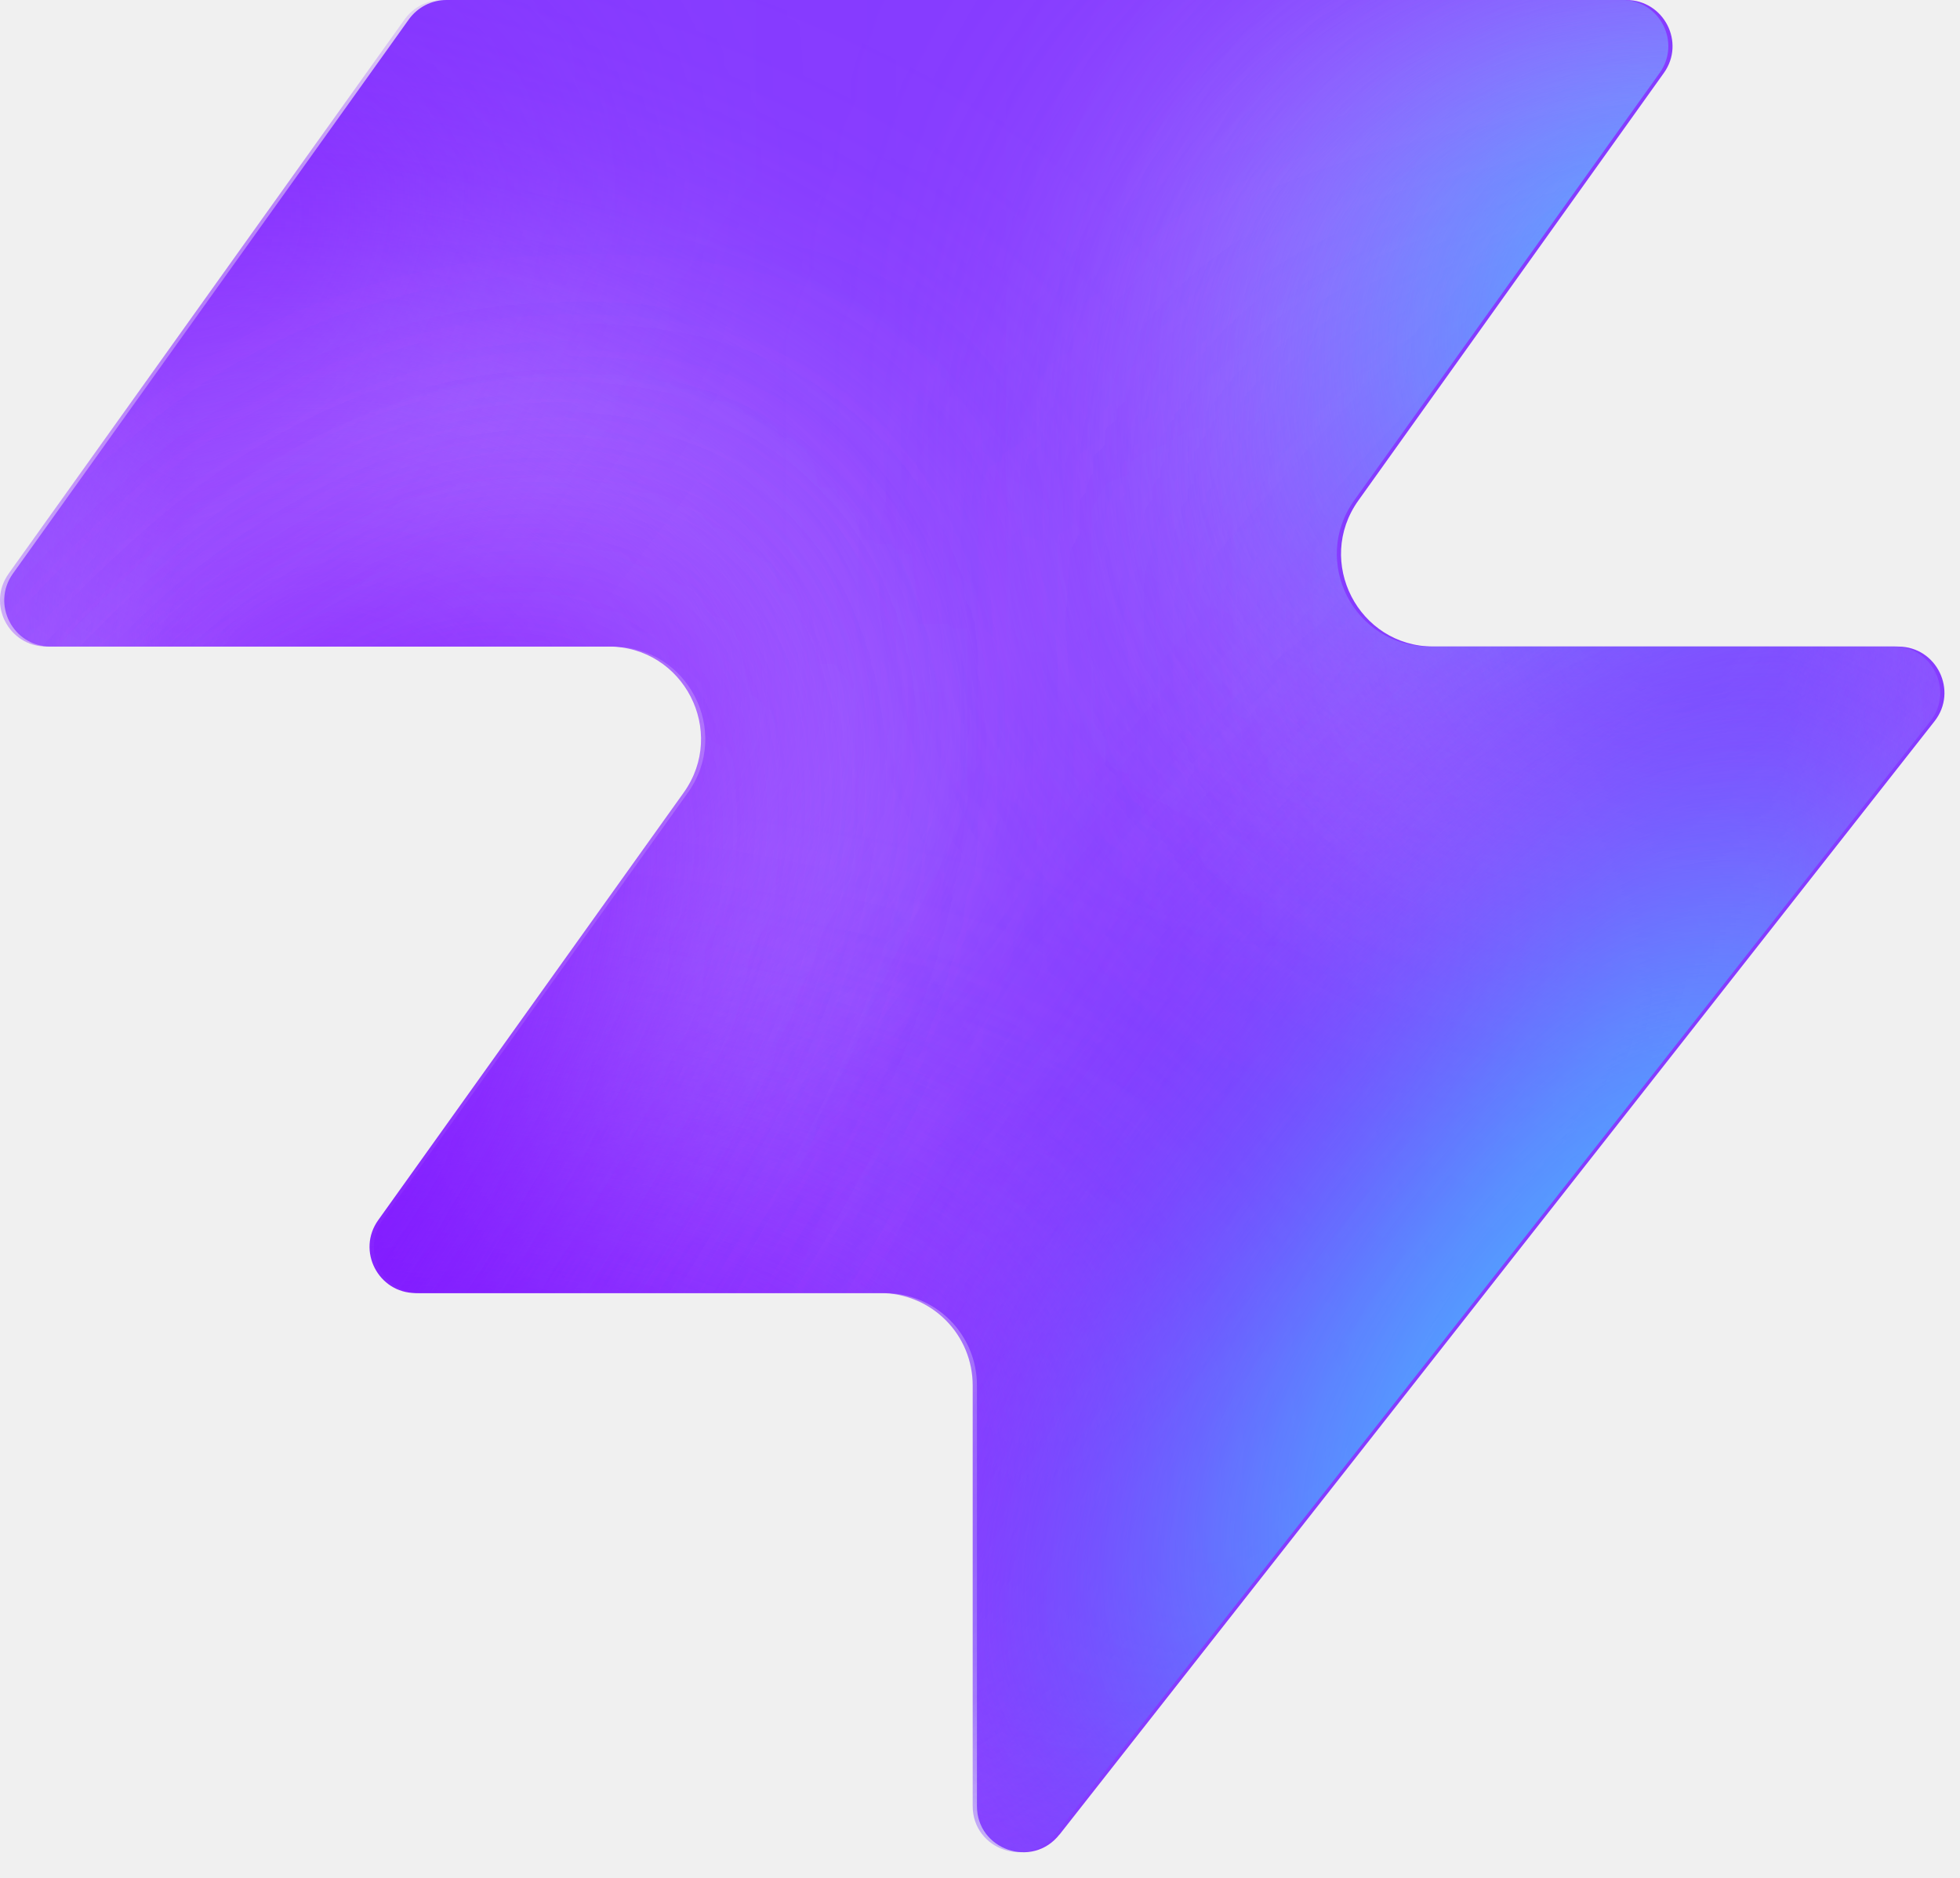
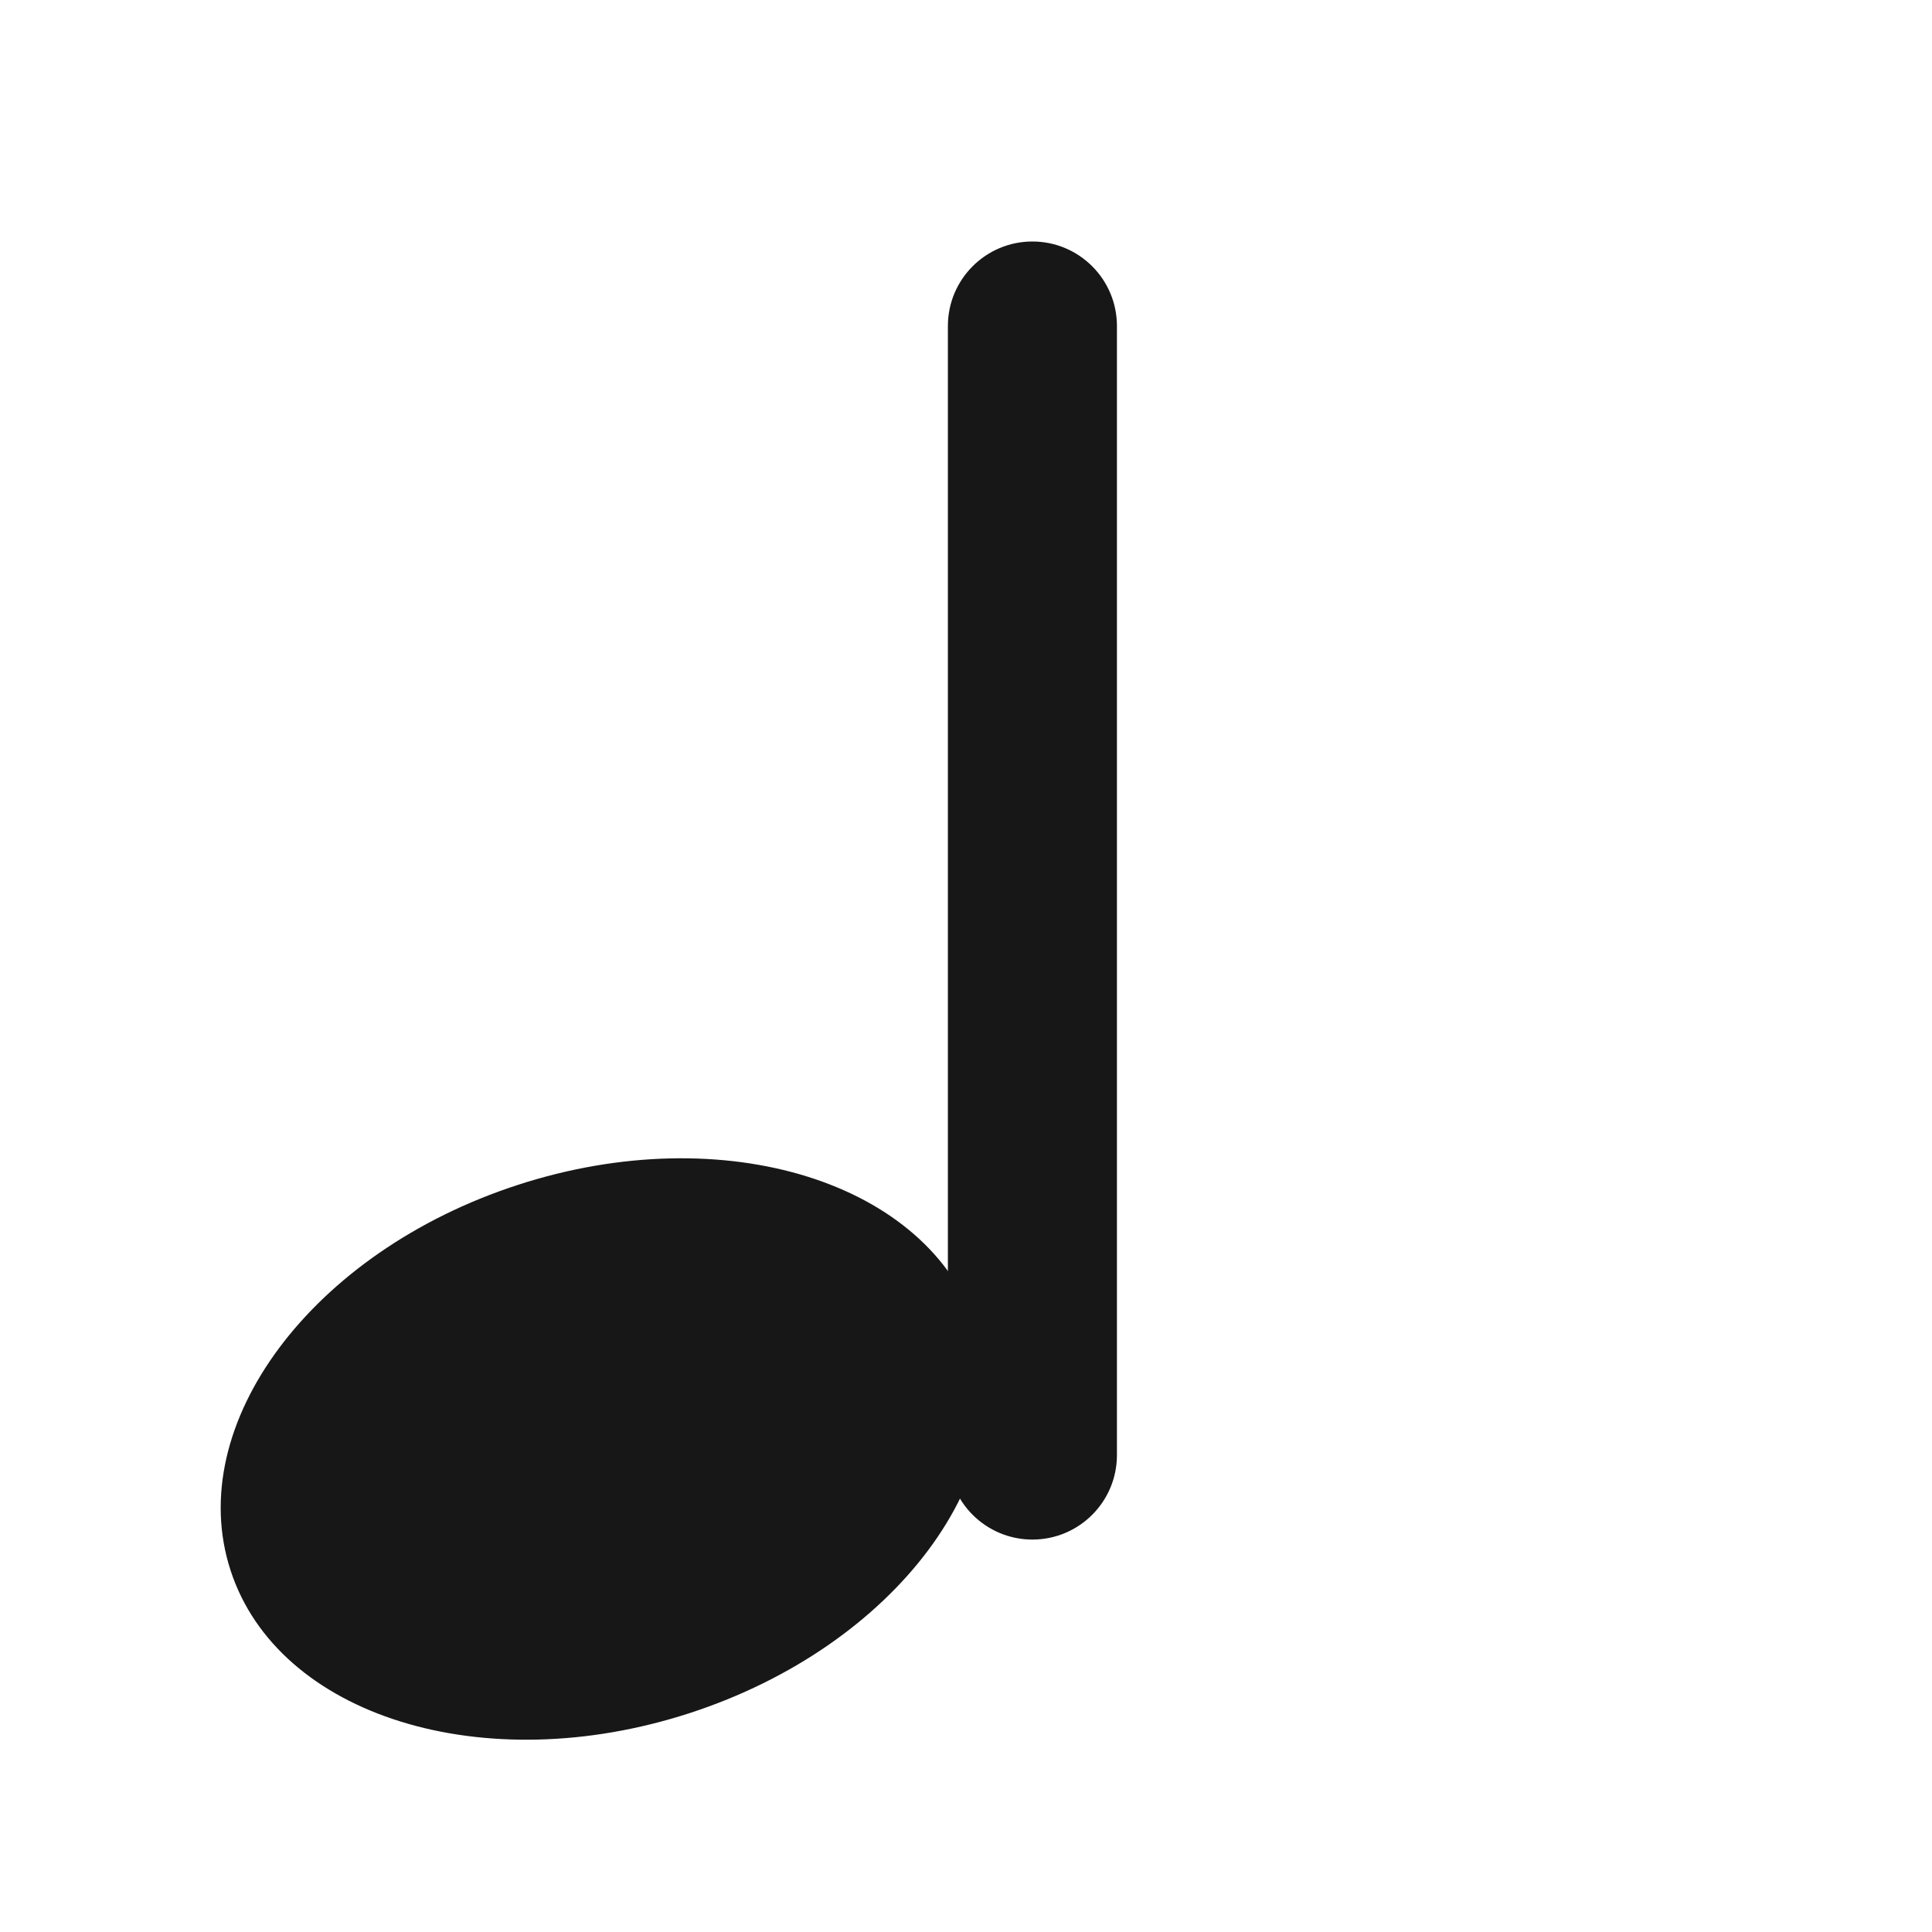
- <svg xmlns="http://www.w3.org/2000/svg" width="48" height="46" fill="none" viewBox="0 0 48 46">
-   <path fill="#863bff" d="M25.946 44.938c-.664.845-2.021.375-2.021-.698V33.937a2.26 2.26 0 0 0-2.262-2.262H10.287c-.92 0-1.456-1.04-.92-1.788l7.48-10.471c1.07-1.497 0-3.578-1.842-3.578H1.237c-.92 0-1.456-1.04-.92-1.788L10.013.474c.214-.297.556-.474.92-.474h28.894c.92 0 1.456 1.04.92 1.788l-7.48 10.471c-1.07 1.498 0 3.579 1.842 3.579h11.377c.943 0 1.473 1.088.89 1.83L25.947 44.94z" style="fill:#863bff;fill:color(display-p3 .525 .23 1);fill-opacity:1" />
-   <mask id="a" width="48" height="46" x="0" y="0" maskUnits="userSpaceOnUse" style="mask-type:alpha">
-     <path fill="#000" d="M25.842 44.938c-.664.844-2.021.375-2.021-.698V33.937a2.26 2.26 0 0 0-2.262-2.262H10.183c-.92 0-1.456-1.04-.92-1.788l7.48-10.471c1.07-1.498 0-3.579-1.842-3.579H1.133c-.92 0-1.456-1.04-.92-1.787L9.91.473c.214-.297.556-.474.92-.474h28.894c.92 0 1.456 1.04.92 1.788l-7.48 10.471c-1.07 1.498 0 3.578 1.842 3.578h11.377c.943 0 1.473 1.088.89 1.832L25.843 44.94z" style="fill:#000;fill-opacity:1" />
-   </mask>
-   <g mask="url(#a)">
-     <g filter="url(#b)">
-       <ellipse cx="5.508" cy="14.704" fill="#ede6ff" rx="5.508" ry="14.704" style="fill:#ede6ff;fill:color(display-p3 .927 .903 1);fill-opacity:1" transform="matrix(.00324 1 1 -.00324 -4.47 31.516)" />
-     </g>
-     <g filter="url(#c)">
-       <ellipse cx="10.399" cy="29.851" fill="#ede6ff" rx="10.399" ry="29.851" style="fill:#ede6ff;fill:color(display-p3 .927 .903 1);fill-opacity:1" transform="matrix(.00324 1 1 -.00324 -39.328 7.883)" />
-     </g>
-     <g filter="url(#d)">
-       <ellipse cx="5.508" cy="30.487" fill="#7e14ff" rx="5.508" ry="30.487" style="fill:#7e14ff;fill:color(display-p3 .492 .077 1);fill-opacity:1" transform="rotate(89.814 -25.913 -14.639)scale(1 -1)" />
-     </g>
-     <g filter="url(#e)">
-       <ellipse cx="5.508" cy="30.599" fill="#7e14ff" rx="5.508" ry="30.599" style="fill:#7e14ff;fill:color(display-p3 .492 .077 1);fill-opacity:1" transform="rotate(89.814 -32.644 -3.334)scale(1 -1)" />
-     </g>
-     <g filter="url(#f)">
-       <ellipse cx="5.508" cy="30.599" fill="#7e14ff" rx="5.508" ry="30.599" style="fill:#7e14ff;fill:color(display-p3 .492 .077 1);fill-opacity:1" transform="matrix(.00324 1 1 -.00324 -34.34 30.47)" />
-     </g>
-     <g filter="url(#g)">
-       <ellipse cx="14.072" cy="22.078" fill="#ede6ff" rx="14.072" ry="22.078" style="fill:#ede6ff;fill:color(display-p3 .927 .903 1);fill-opacity:1" transform="rotate(93.35 24.506 48.493)scale(-1 1)" />
-     </g>
-     <g filter="url(#h)">
-       <ellipse cx="3.47" cy="21.501" fill="#7e14ff" rx="3.47" ry="21.501" style="fill:#7e14ff;fill:color(display-p3 .492 .077 1);fill-opacity:1" transform="rotate(89.009 28.708 47.59)scale(-1 1)" />
-     </g>
-     <g filter="url(#i)">
-       <ellipse cx="3.47" cy="21.501" fill="#7e14ff" rx="3.47" ry="21.501" style="fill:#7e14ff;fill:color(display-p3 .492 .077 1);fill-opacity:1" transform="rotate(89.009 28.708 47.59)scale(-1 1)" />
-     </g>
-     <g filter="url(#j)">
-       <ellipse cx=".387" cy="8.972" fill="#7e14ff" rx="4.407" ry="29.108" style="fill:#7e14ff;fill:color(display-p3 .492 .077 1);fill-opacity:1" transform="rotate(39.51 .387 8.972)" />
-     </g>
-     <g filter="url(#k)">
-       <ellipse cx="47.523" cy="-6.092" fill="#7e14ff" rx="4.407" ry="29.108" style="fill:#7e14ff;fill:color(display-p3 .492 .077 1);fill-opacity:1" transform="rotate(37.892 47.523 -6.092)" />
-     </g>
-     <g filter="url(#l)">
-       <ellipse cx="41.412" cy="6.333" fill="#47bfff" rx="5.971" ry="9.665" style="fill:#47bfff;fill:color(display-p3 .28 .748 1);fill-opacity:1" transform="rotate(37.892 41.412 6.333)" />
-     </g>
-     <g filter="url(#m)">
-       <ellipse cx="-1.879" cy="38.332" fill="#7e14ff" rx="4.407" ry="29.108" style="fill:#7e14ff;fill:color(display-p3 .492 .077 1);fill-opacity:1" transform="rotate(37.892 -1.88 38.332)" />
-     </g>
-     <g filter="url(#n)">
-       <ellipse cx="-1.879" cy="38.332" fill="#7e14ff" rx="4.407" ry="29.108" style="fill:#7e14ff;fill:color(display-p3 .492 .077 1);fill-opacity:1" transform="rotate(37.892 -1.88 38.332)" />
-     </g>
-     <g filter="url(#o)">
-       <ellipse cx="35.651" cy="29.907" fill="#7e14ff" rx="4.407" ry="29.108" style="fill:#7e14ff;fill:color(display-p3 .492 .077 1);fill-opacity:1" transform="rotate(37.892 35.651 29.907)" />
-     </g>
-     <g filter="url(#p)">
-       <ellipse cx="38.418" cy="32.4" fill="#47bfff" rx="5.971" ry="15.297" style="fill:#47bfff;fill:color(display-p3 .28 .748 1);fill-opacity:1" transform="rotate(37.892 38.418 32.4)" />
-     </g>
-   </g>
-   <defs>
-     <filter id="b" width="60.045" height="41.654" x="-19.77" y="16.149" color-interpolation-filters="sRGB" filterUnits="userSpaceOnUse">
-       <feFlood flood-opacity="0" result="BackgroundImageFix" />
-       <feBlend in="SourceGraphic" in2="BackgroundImageFix" result="shape" />
-       <feGaussianBlur result="effect1_foregroundBlur_2002_17158" stdDeviation="7.659" />
-     </filter>
-     <filter id="c" width="90.34" height="51.437" x="-54.613" y="-7.533" color-interpolation-filters="sRGB" filterUnits="userSpaceOnUse">
-       <feFlood flood-opacity="0" result="BackgroundImageFix" />
-       <feBlend in="SourceGraphic" in2="BackgroundImageFix" result="shape" />
-       <feGaussianBlur result="effect1_foregroundBlur_2002_17158" stdDeviation="7.659" />
-     </filter>
-     <filter id="d" width="79.355" height="29.4" x="-49.64" y="2.03" color-interpolation-filters="sRGB" filterUnits="userSpaceOnUse">
-       <feFlood flood-opacity="0" result="BackgroundImageFix" />
-       <feBlend in="SourceGraphic" in2="BackgroundImageFix" result="shape" />
-       <feGaussianBlur result="effect1_foregroundBlur_2002_17158" stdDeviation="4.596" />
-     </filter>
-     <filter id="e" width="79.579" height="29.4" x="-45.045" y="20.029" color-interpolation-filters="sRGB" filterUnits="userSpaceOnUse">
-       <feFlood flood-opacity="0" result="BackgroundImageFix" />
-       <feBlend in="SourceGraphic" in2="BackgroundImageFix" result="shape" />
-       <feGaussianBlur result="effect1_foregroundBlur_2002_17158" stdDeviation="4.596" />
-     </filter>
-     <filter id="f" width="79.579" height="29.4" x="-43.513" y="21.178" color-interpolation-filters="sRGB" filterUnits="userSpaceOnUse">
-       <feFlood flood-opacity="0" result="BackgroundImageFix" />
-       <feBlend in="SourceGraphic" in2="BackgroundImageFix" result="shape" />
-       <feGaussianBlur result="effect1_foregroundBlur_2002_17158" stdDeviation="4.596" />
-     </filter>
-     <filter id="g" width="74.749" height="58.852" x="15.756" y="-17.901" color-interpolation-filters="sRGB" filterUnits="userSpaceOnUse">
-       <feFlood flood-opacity="0" result="BackgroundImageFix" />
-       <feBlend in="SourceGraphic" in2="BackgroundImageFix" result="shape" />
-       <feGaussianBlur result="effect1_foregroundBlur_2002_17158" stdDeviation="7.659" />
-     </filter>
-     <filter id="h" width="61.377" height="25.362" x="23.548" y="2.284" color-interpolation-filters="sRGB" filterUnits="userSpaceOnUse">
-       <feFlood flood-opacity="0" result="BackgroundImageFix" />
-       <feBlend in="SourceGraphic" in2="BackgroundImageFix" result="shape" />
-       <feGaussianBlur result="effect1_foregroundBlur_2002_17158" stdDeviation="4.596" />
-     </filter>
-     <filter id="i" width="61.377" height="25.362" x="23.548" y="2.284" color-interpolation-filters="sRGB" filterUnits="userSpaceOnUse">
-       <feFlood flood-opacity="0" result="BackgroundImageFix" />
-       <feBlend in="SourceGraphic" in2="BackgroundImageFix" result="shape" />
-       <feGaussianBlur result="effect1_foregroundBlur_2002_17158" stdDeviation="4.596" />
-     </filter>
-     <filter id="j" width="56.045" height="63.649" x="-27.636" y="-22.853" color-interpolation-filters="sRGB" filterUnits="userSpaceOnUse">
-       <feFlood flood-opacity="0" result="BackgroundImageFix" />
-       <feBlend in="SourceGraphic" in2="BackgroundImageFix" result="shape" />
-       <feGaussianBlur result="effect1_foregroundBlur_2002_17158" stdDeviation="4.596" />
-     </filter>
-     <filter id="k" width="54.814" height="64.646" x="20.116" y="-38.415" color-interpolation-filters="sRGB" filterUnits="userSpaceOnUse">
-       <feFlood flood-opacity="0" result="BackgroundImageFix" />
-       <feBlend in="SourceGraphic" in2="BackgroundImageFix" result="shape" />
-       <feGaussianBlur result="effect1_foregroundBlur_2002_17158" stdDeviation="4.596" />
-     </filter>
-     <filter id="l" width="33.541" height="35.313" x="24.641" y="-11.323" color-interpolation-filters="sRGB" filterUnits="userSpaceOnUse">
-       <feFlood flood-opacity="0" result="BackgroundImageFix" />
-       <feBlend in="SourceGraphic" in2="BackgroundImageFix" result="shape" />
-       <feGaussianBlur result="effect1_foregroundBlur_2002_17158" stdDeviation="4.596" />
-     </filter>
-     <filter id="m" width="54.814" height="64.646" x="-29.286" y="6.009" color-interpolation-filters="sRGB" filterUnits="userSpaceOnUse">
-       <feFlood flood-opacity="0" result="BackgroundImageFix" />
-       <feBlend in="SourceGraphic" in2="BackgroundImageFix" result="shape" />
-       <feGaussianBlur result="effect1_foregroundBlur_2002_17158" stdDeviation="4.596" />
-     </filter>
-     <filter id="n" width="54.814" height="64.646" x="-29.286" y="6.009" color-interpolation-filters="sRGB" filterUnits="userSpaceOnUse">
-       <feFlood flood-opacity="0" result="BackgroundImageFix" />
-       <feBlend in="SourceGraphic" in2="BackgroundImageFix" result="shape" />
-       <feGaussianBlur result="effect1_foregroundBlur_2002_17158" stdDeviation="4.596" />
-     </filter>
-     <filter id="o" width="54.814" height="64.646" x="8.244" y="-2.416" color-interpolation-filters="sRGB" filterUnits="userSpaceOnUse">
-       <feFlood flood-opacity="0" result="BackgroundImageFix" />
-       <feBlend in="SourceGraphic" in2="BackgroundImageFix" result="shape" />
-       <feGaussianBlur result="effect1_foregroundBlur_2002_17158" stdDeviation="4.596" />
-     </filter>
-     <filter id="p" width="39.409" height="43.623" x="18.713" y="10.588" color-interpolation-filters="sRGB" filterUnits="userSpaceOnUse">
-       <feFlood flood-opacity="0" result="BackgroundImageFix" />
-       <feBlend in="SourceGraphic" in2="BackgroundImageFix" result="shape" />
-       <feGaussianBlur result="effect1_foregroundBlur_2002_17158" stdDeviation="4.596" />
-     </filter>
-   </defs>
+ <svg xmlns="http://www.w3.org/2000/svg" viewBox="0 0 32 32">
+   <rect width="32" height="32" fill="#ffffff" />
+   <ellipse cx="10" cy="24" rx="6.5" ry="4.6" transform="rotate(-18 10 24)" fill="#171717" />
+   <rect x="15.7" y="4" width="2.8" height="21.5" rx="1.4" fill="#171717" />
</svg>
